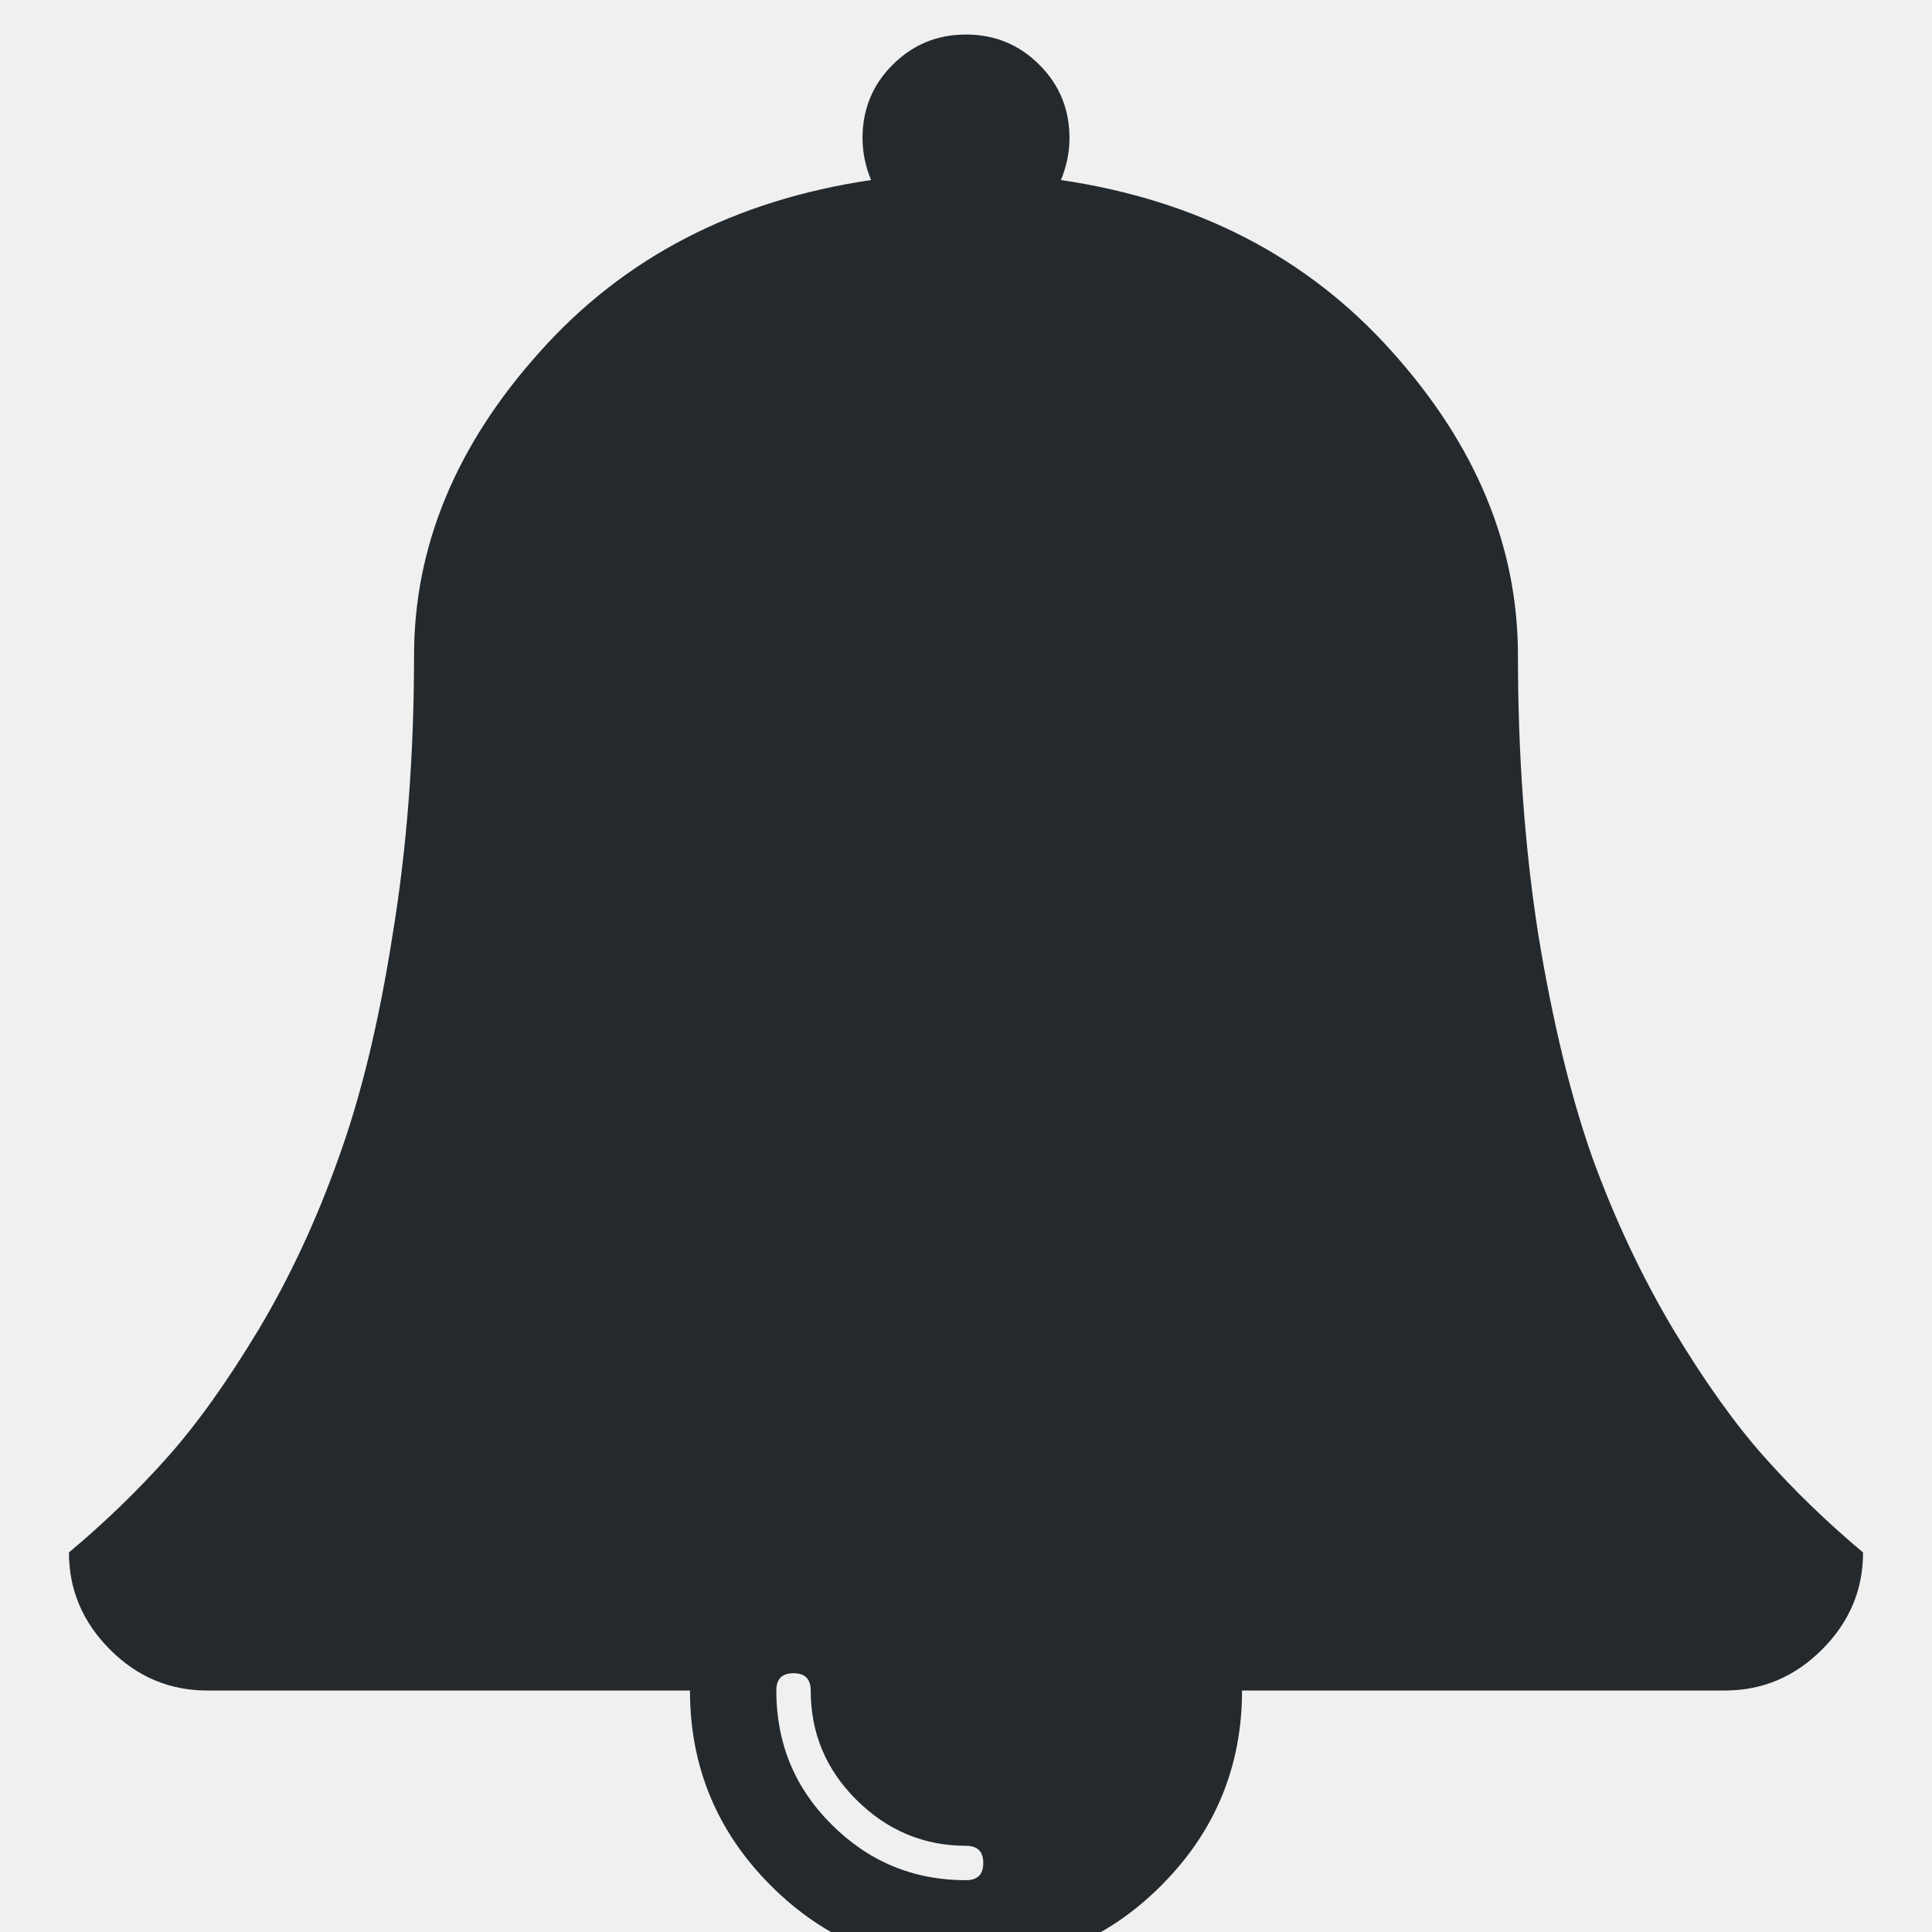
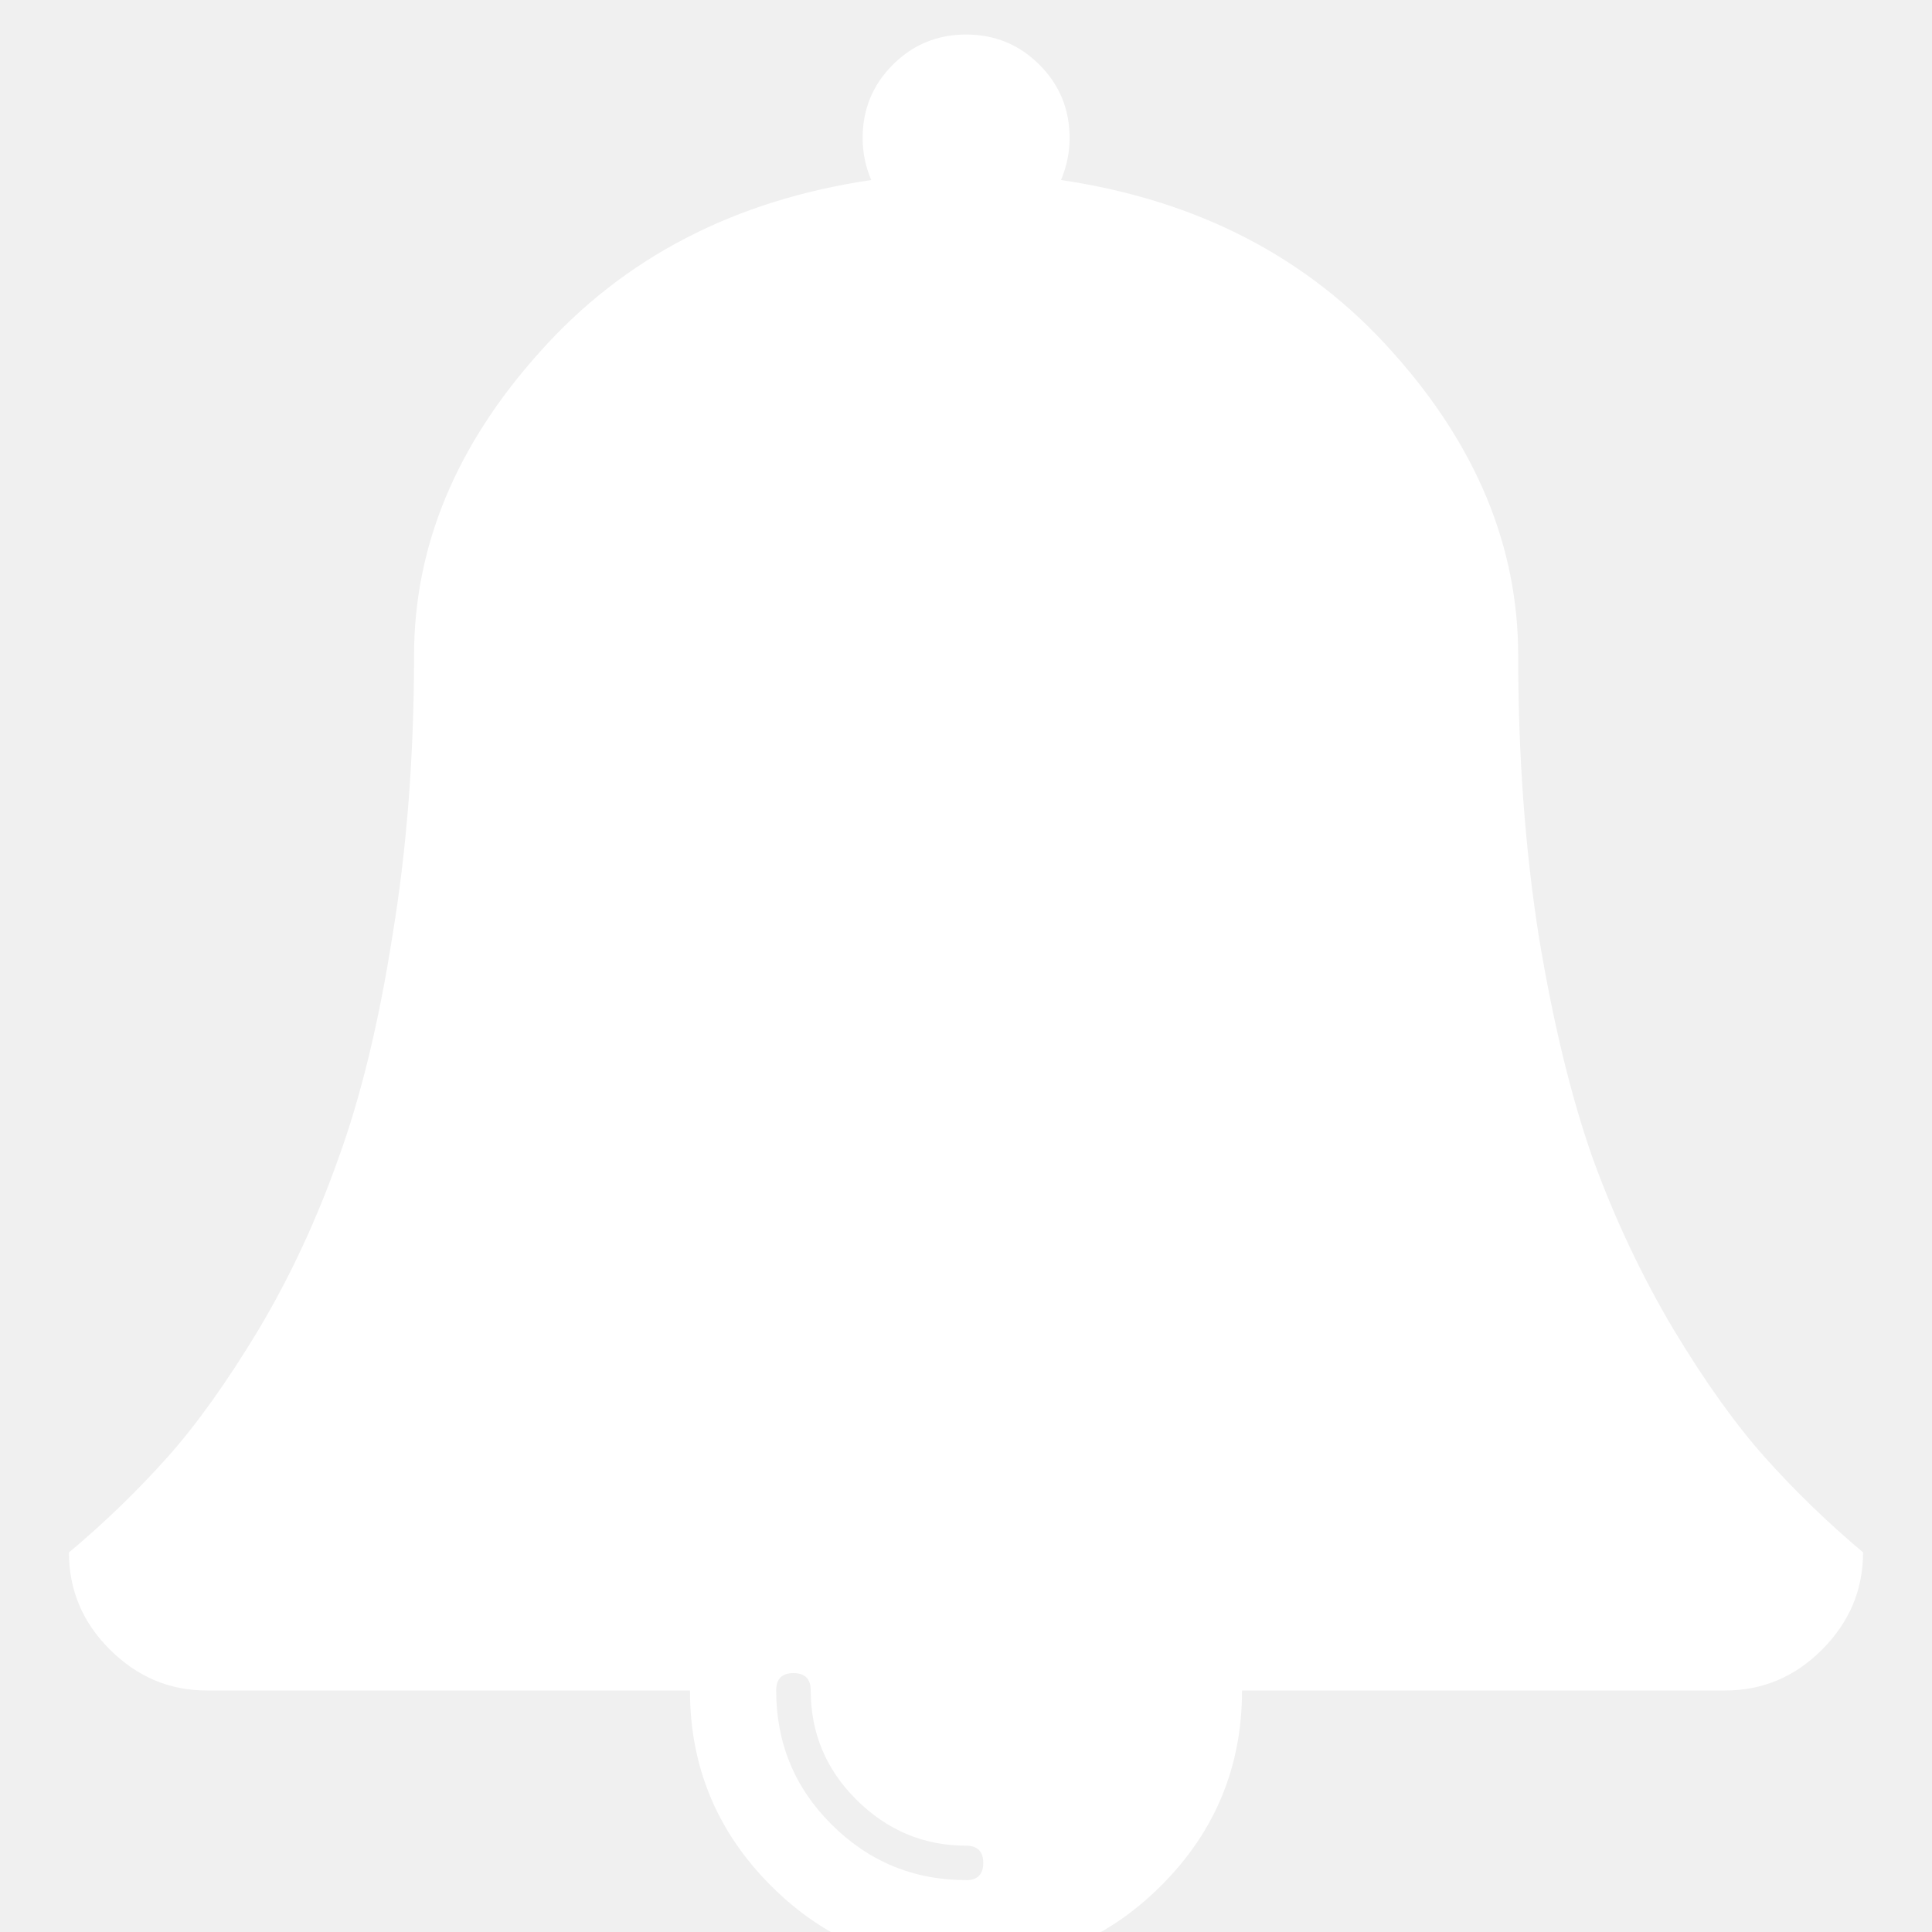
- <svg xmlns="http://www.w3.org/2000/svg" width="16" height="16" viewBox="0 0 16 16" fill="none">
-   <path d="M8 15.571C8.095 15.571 8.143 15.524 8.143 15.429C8.143 15.333 8.095 15.286 8 15.286C7.649 15.286 7.345 15.158 7.089 14.902C6.839 14.652 6.714 14.351 6.714 14C6.714 13.905 6.667 13.857 6.571 13.857C6.476 13.857 6.429 13.905 6.429 14C6.429 14.434 6.58 14.804 6.884 15.107C7.193 15.417 7.565 15.571 8 15.571ZM15.429 12.857C15.429 13.167 15.316 13.434 15.089 13.661C14.863 13.887 14.595 14 14.286 14H10.286C10.286 14.631 10.062 15.17 9.616 15.616C9.17 16.062 8.631 16.286 8 16.286C7.369 16.286 6.83 16.062 6.384 15.616C5.938 15.17 5.714 14.631 5.714 14H1.714C1.405 14 1.137 13.887 0.911 13.661C0.685 13.434 0.571 13.167 0.571 12.857C0.869 12.607 1.14 12.345 1.384 12.071C1.628 11.798 1.881 11.444 2.143 11.009C2.405 10.569 2.625 10.095 2.804 9.589C2.988 9.083 3.137 8.47 3.25 7.75C3.369 7.03 3.429 6.256 3.429 5.429C3.429 4.524 3.777 3.685 4.473 2.911C5.17 2.131 6.083 1.658 7.214 1.491C7.167 1.378 7.143 1.262 7.143 1.143C7.143 0.905 7.226 0.702 7.393 0.536C7.56 0.369 7.762 0.286 8 0.286C8.238 0.286 8.44 0.369 8.607 0.536C8.774 0.702 8.857 0.905 8.857 1.143C8.857 1.262 8.833 1.378 8.786 1.491C9.917 1.658 10.83 2.131 11.527 2.911C12.223 3.685 12.571 4.524 12.571 5.429C12.571 6.256 12.628 7.03 12.741 7.75C12.86 8.47 13.009 9.083 13.188 9.589C13.372 10.095 13.595 10.569 13.857 11.009C14.119 11.444 14.372 11.798 14.616 12.071C14.86 12.345 15.131 12.607 15.429 12.857Z" fill="#24292E" />
+ <svg xmlns="http://www.w3.org/2000/svg" id="e0TSq9l1Pcj1" viewBox="0 0 16 16" shape-rendering="geometricPrecision" text-rendering="geometricPrecision">
+   <path d="M8,15.571c.095,0,.143-.048.143-.143s-.048-.143-.143-.143c-.351,0-.655-.128-.911-.384-.25-.25-.375-.551-.375-.902c0-.095-.048-.143-.143-.143s-.143.048-.143.143c0,.434.152.804.455,1.107.31.31.682.464,1.116.464Zm7.429-2.714c0,.31-.113.577-.339.804s-.494.339-.804.339h-4c0,.631-.223,1.17-.67,1.616s-.985.67-1.616.67-1.17-.223-1.616-.67-.67-.985-.67-1.616h-4c-.31,0-.577-.113-.804-.339s-.339-.494-.339-.804c.298-.25.568-.512.813-.786s.497-.628.759-1.062c.262-.44.482-.914.661-1.42C2.988,9.083,3.137,8.47,3.25,7.75c.119-.72.179-1.494.179-2.321c0-.905.348-1.744,1.045-2.518.696-.78,1.61-1.253,2.741-1.42-.048-.113-.071-.229-.071-.348c0-.238.083-.44.25-.607s.369-.25.607-.25.44.083.607.25.25.369.25.607c0,.119-.024.235-.071.348c1.131.167,2.045.64,2.741,1.42.696.774,1.045,1.613,1.045,2.518c0,.827.057,1.601.17,2.321.119.72.268,1.333.446,1.839.184.506.408.979.67,1.42.262.435.515.789.759,1.062s.515.536.812.786Z" fill="#fff" />
</svg>
